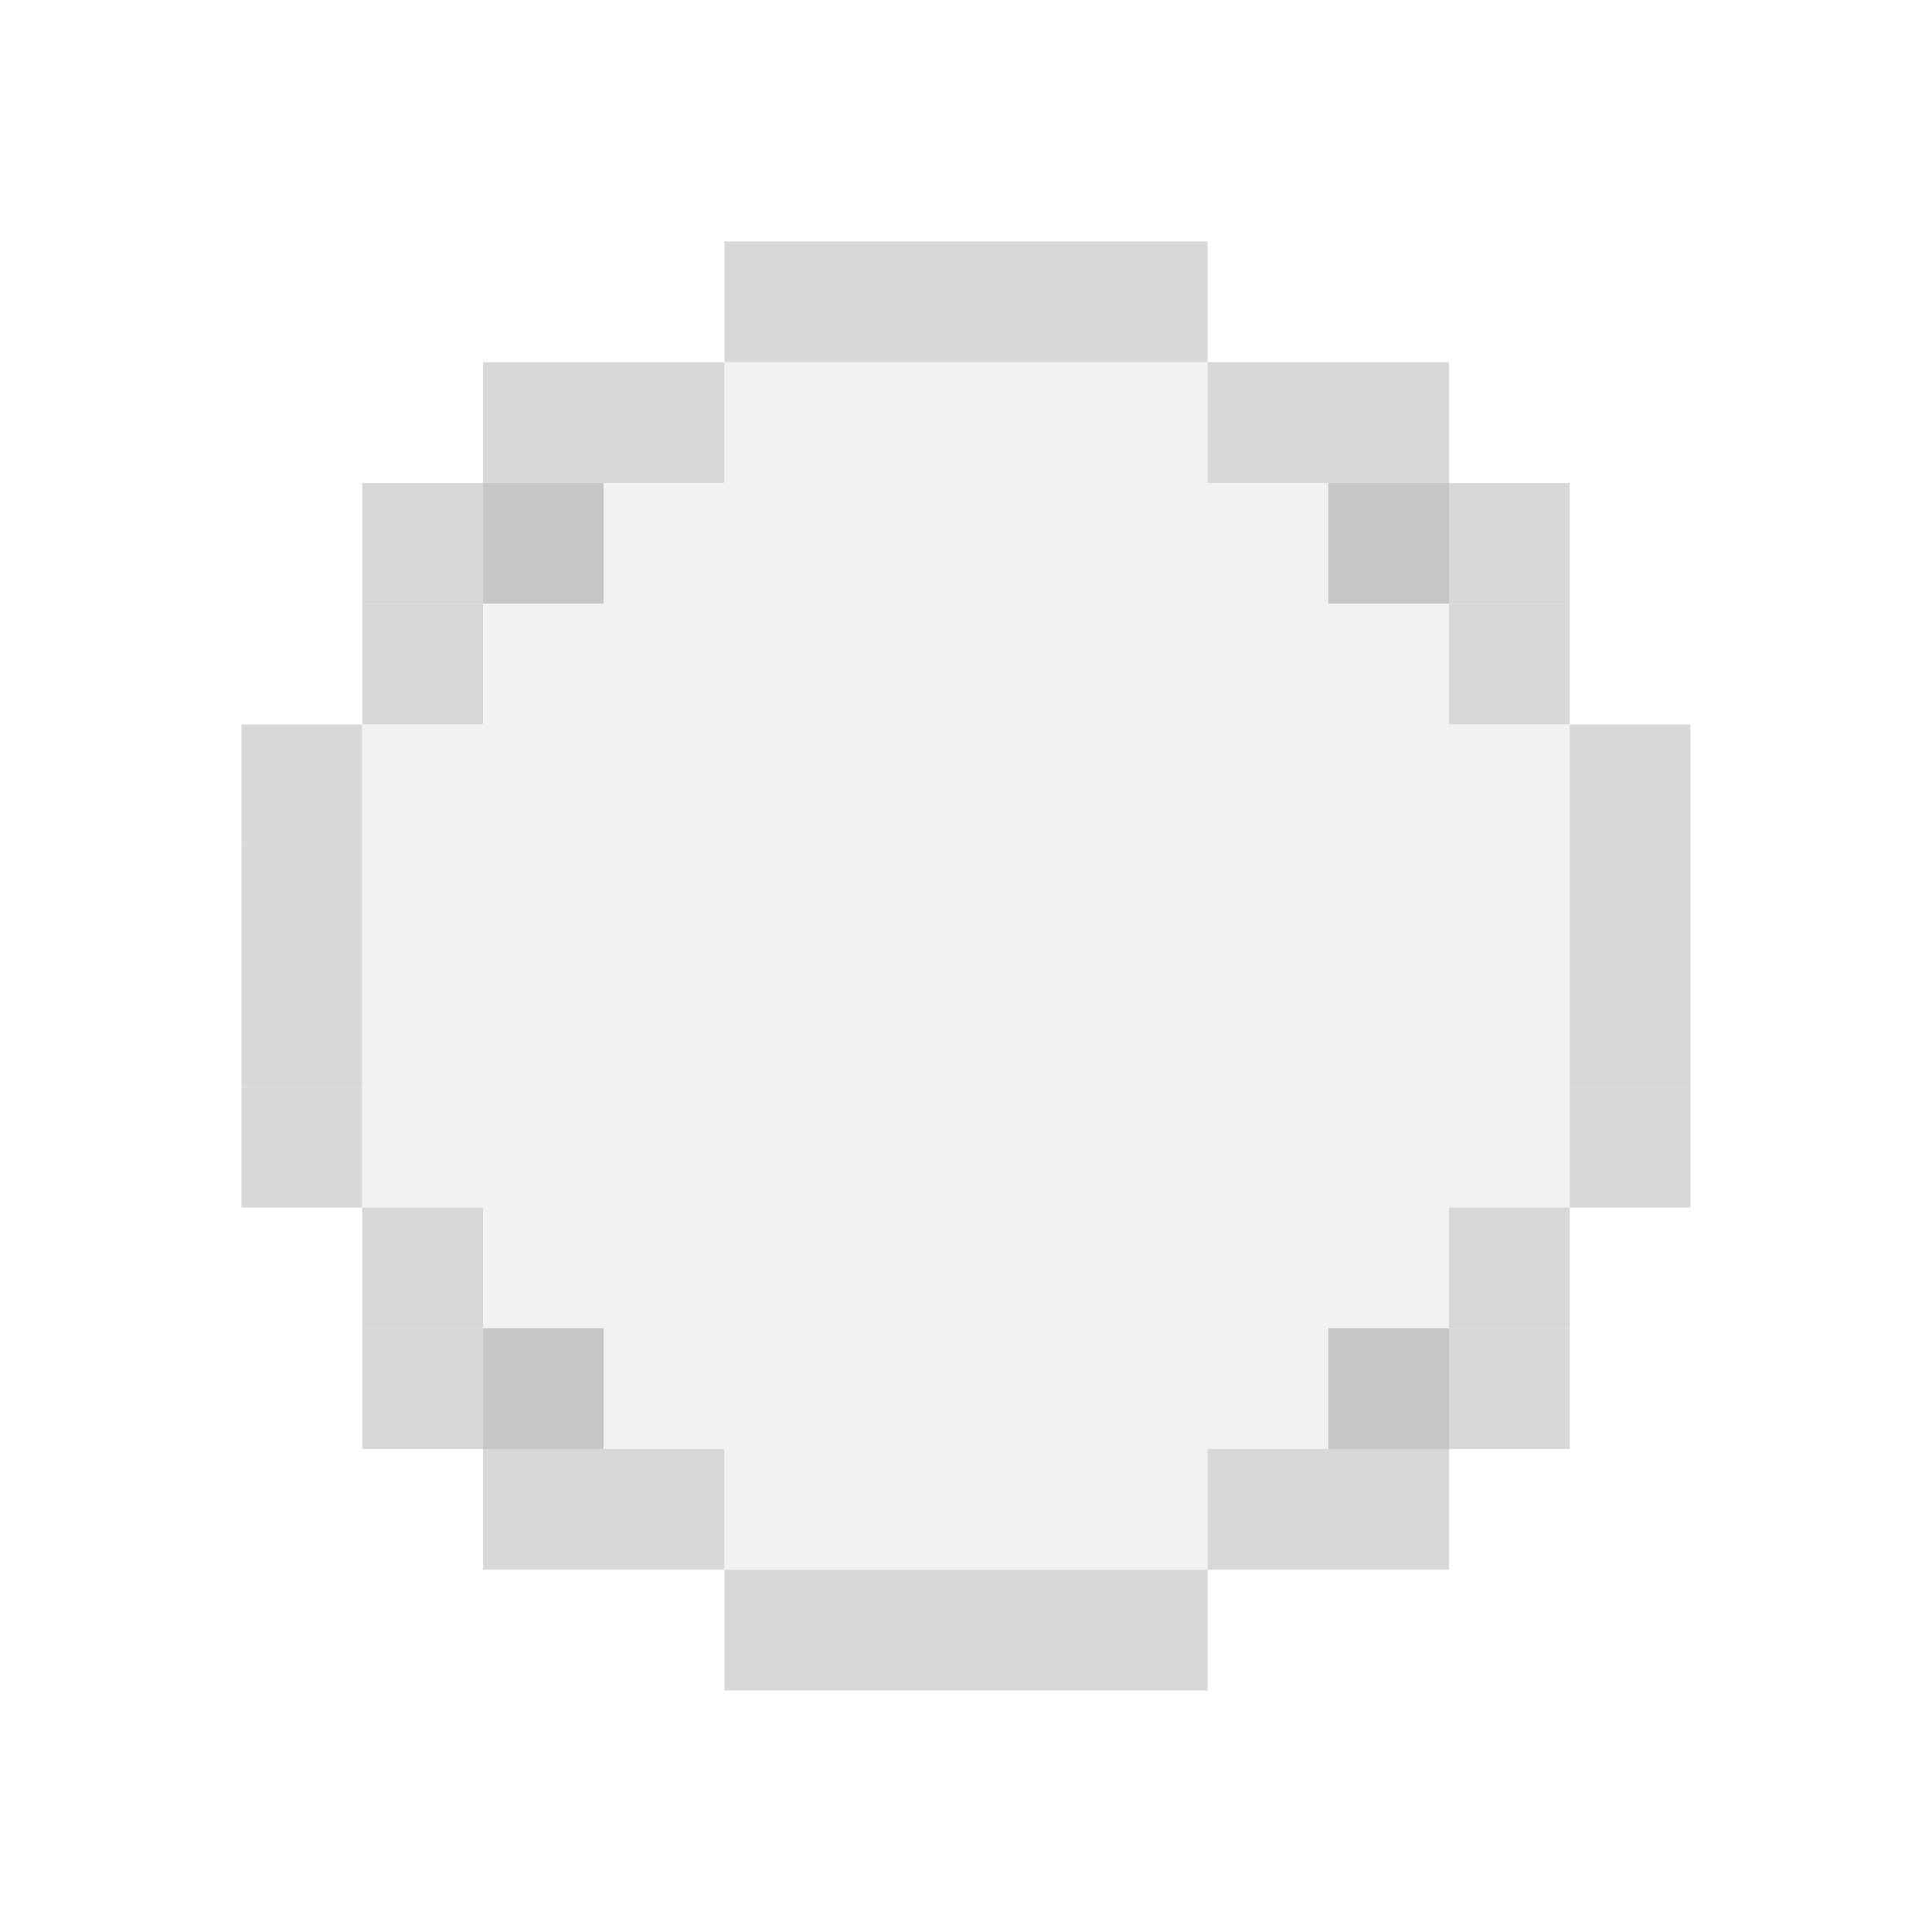
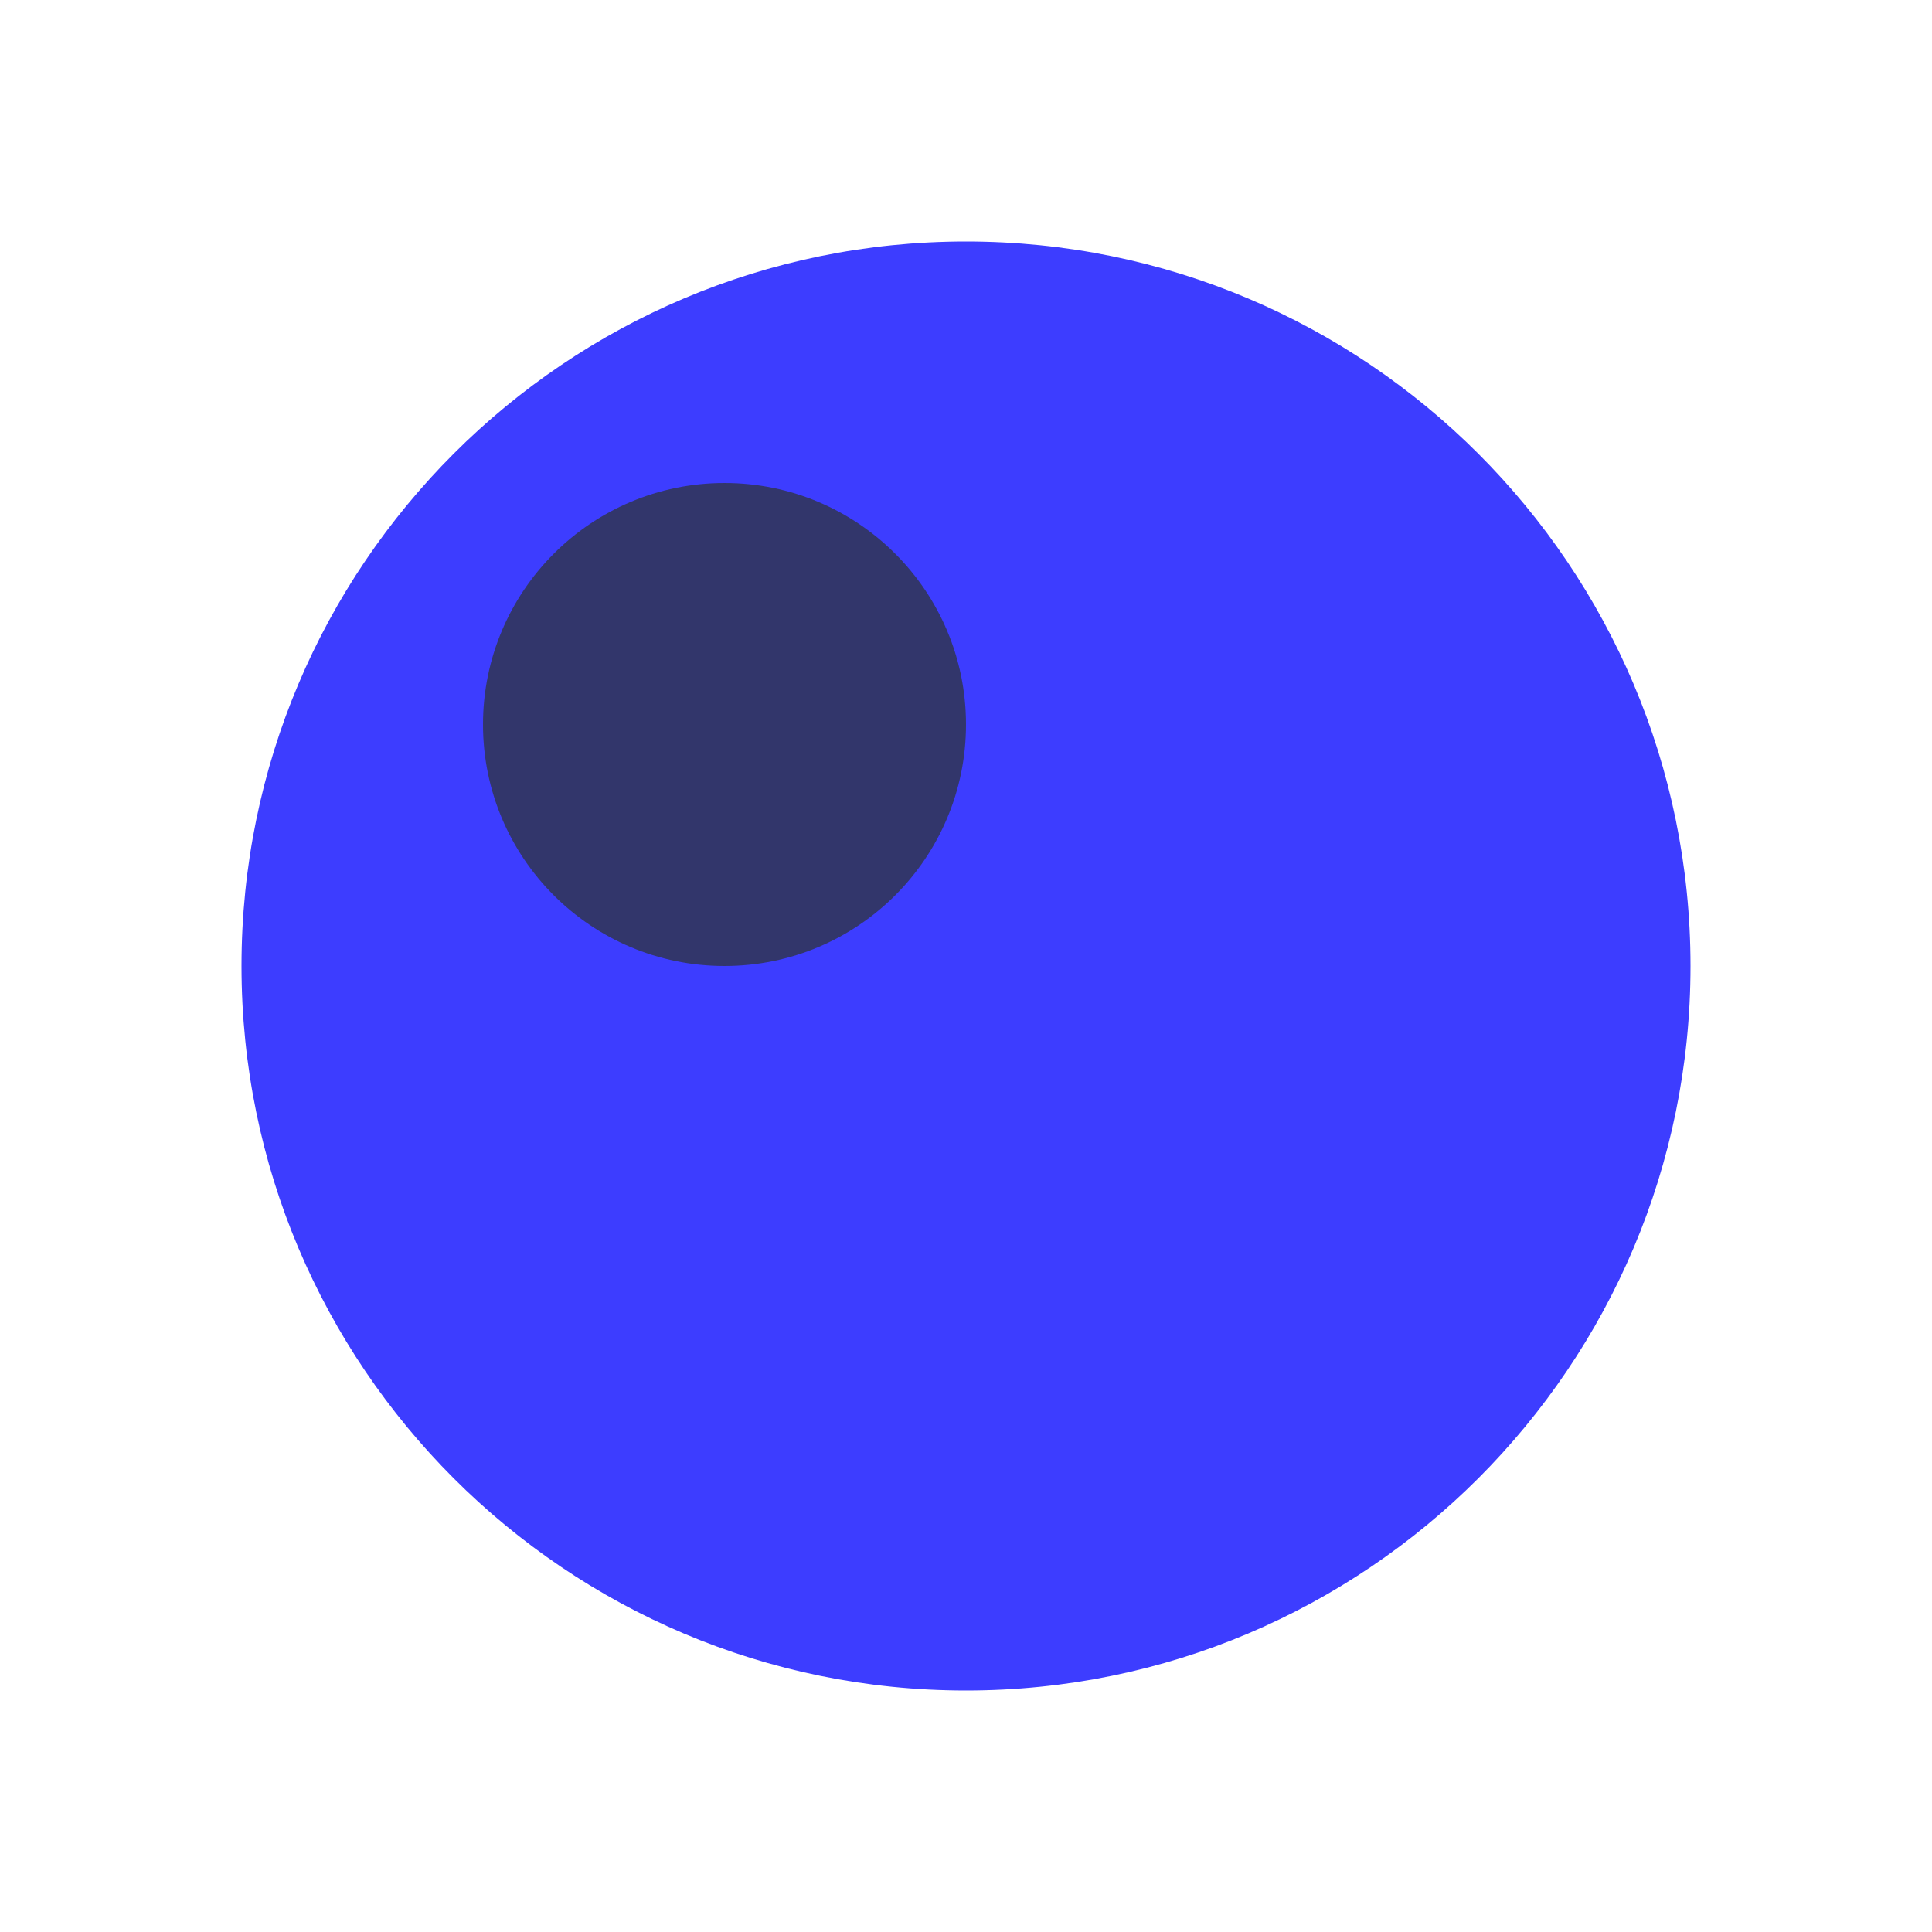
<svg xmlns="http://www.w3.org/2000/svg" version="1.1" id="Icon" x="0px" y="0px" width="16px" height="16px" viewBox="0 0 16 16" enable-background="new 0 0 16 16" xml:space="preserve">
  <g id="Icon_1_">
-     <rect fill="#D8D8D8" x="6" y="2" width="4" height="1" />
-     <rect fill="#D8D8D8" x="4" y="3" width="2" height="1" />
-     <rect fill="#F2F2F2" x="6" y="3" width="4" height="1" />
-     <rect fill="#D8D8D8" x="10" y="3" width="2" height="1" />
-     <rect fill="#D8D8D8" x="3" y="4" width="1" height="1" />
-     <rect fill="#C6C6C6" x="4" y="4" width="1" height="1" />
-     <rect fill="#F2F2F2" x="5" y="4" width="6" height="1" />
-     <rect fill="#C6C6C6" x="11" y="4" width="1" height="1" />
-     <rect fill="#D8D8D8" x="12" y="4" width="1" height="1" />
-     <rect fill="#D8D8D8" x="3" y="5" width="1" height="1" />
-     <rect fill="#F2F2F2" x="4" y="5" width="8" height="1" />
-     <rect fill="#D8D8D8" x="12" y="5" width="1" height="1" />
-     <rect fill="#D8D8D8" x="2" y="6" width="1" height="1" />
-     <rect fill="#F2F2F2" x="3" y="6" width="10" height="1" />
-     <rect fill="#D8D8D8" x="13" y="6" width="1" height="1" />
-     <rect fill="#D8D8D8" x="2" y="7" width="1" height="1" />
-     <rect fill="#F2F2F2" x="3" y="7" width="10" height="1" />
-     <rect fill="#D8D8D8" x="13" y="7" width="1" height="1" />
-     <rect fill="#D8D8D8" x="2" y="8" width="1" height="1" />
-     <rect fill="#F2F2F2" x="3" y="8" width="10" height="1" />
-     <rect fill="#D8D8D8" x="13" y="8" width="1" height="1" />
-     <rect fill="#D8D8D8" x="2" y="9" width="1" height="1" />
-     <rect fill="#F2F2F2" x="3" y="9" width="10" height="1" />
-     <rect fill="#D8D8D8" x="13" y="9" width="1" height="1" />
-     <rect fill="#D8D8D8" x="3" y="10" width="1" height="1" />
-     <rect fill="#F2F2F2" x="4" y="10" width="8" height="1" />
-     <rect fill="#D8D8D8" x="12" y="10" width="1" height="1" />
-     <rect fill="#D8D8D8" x="3" y="11" width="1" height="1" />
-     <rect fill="#C6C6C6" x="4" y="11" width="1" height="1" />
-     <rect fill="#F2F2F2" x="5" y="11" width="6" height="1" />
-     <rect fill="#C6C6C6" x="11" y="11" width="1" height="1" />
-     <rect fill="#D8D8D8" x="12" y="11" width="1" height="1" />
-     <rect fill="#D8D8D8" x="4" y="12" width="2" height="1" />
-     <rect fill="#F2F2F2" x="6" y="12" width="4" height="1" />
-     <rect fill="#D8D8D8" x="10" y="12" width="2" height="1" />
-     <rect fill="#D8D8D8" x="6" y="13" width="4" height="1" />
+     <circle fill="#3D3DFF" cx="8" cy="8" r="6" />
+     <circle fill="#2F343A" cx="6" cy="6" r="2" opacity="0.75" />
  </g>
</svg>
